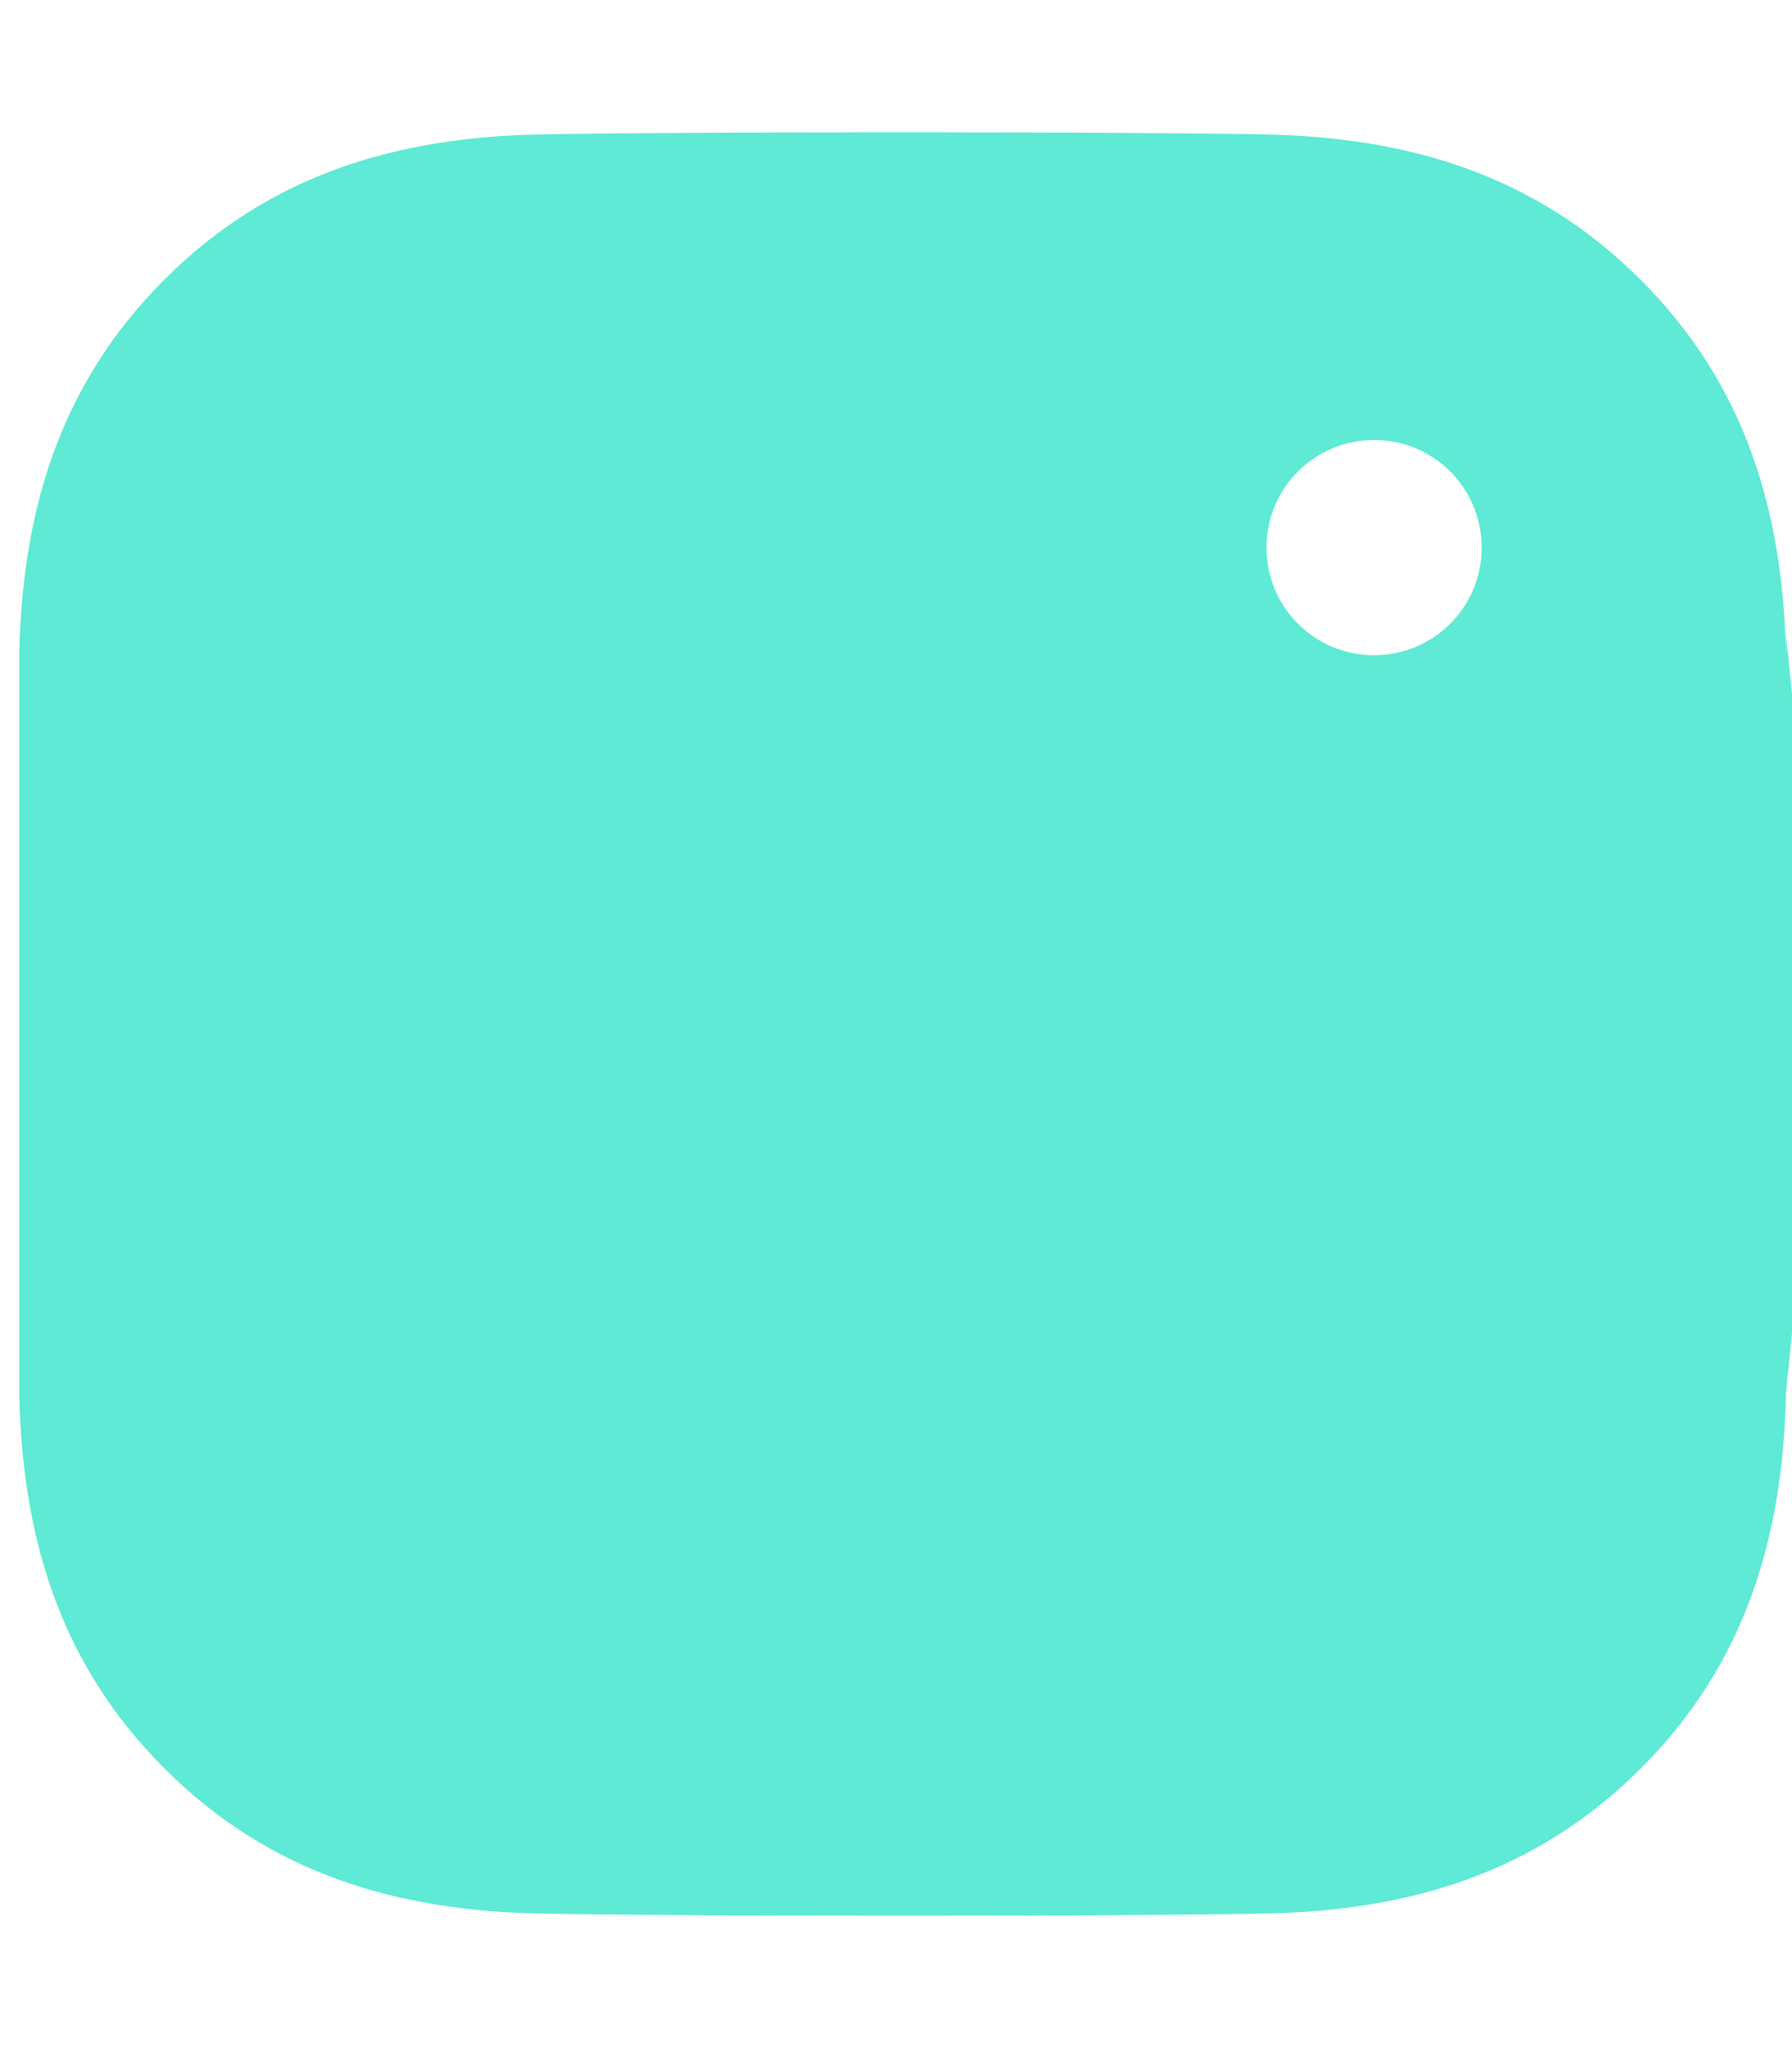
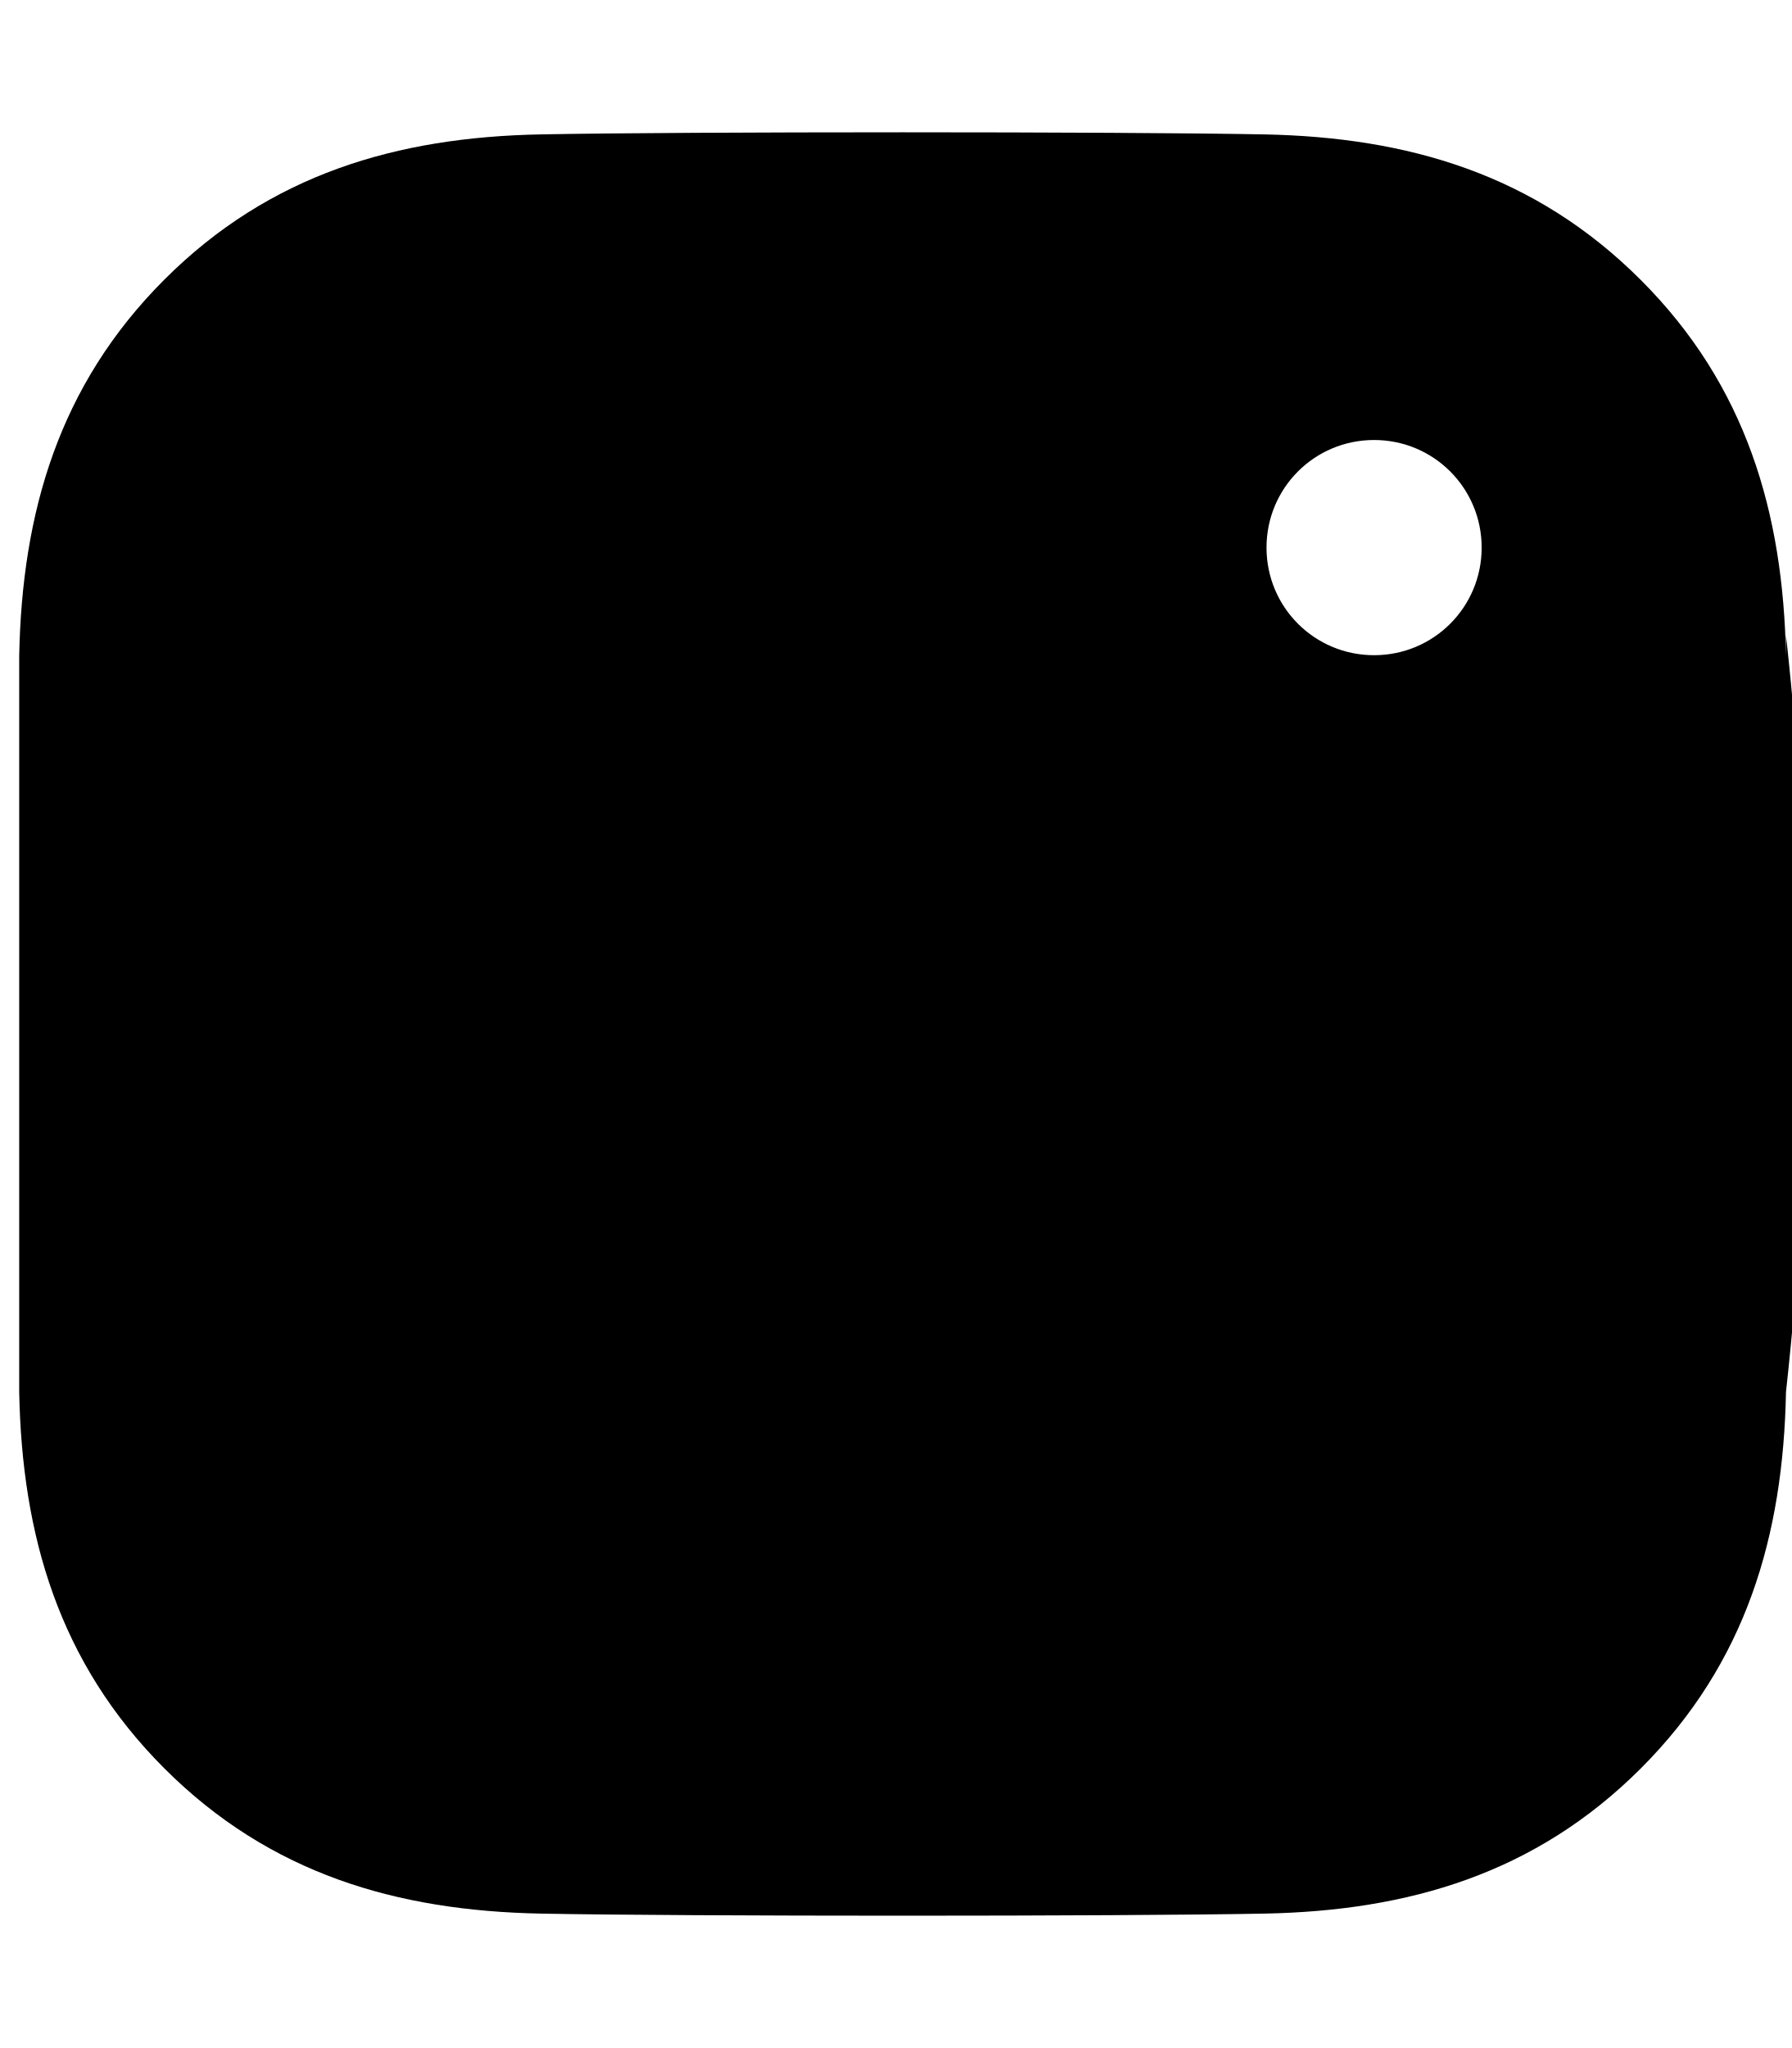
- <svg xmlns="http://www.w3.org/2000/svg" width="100%" height="100%" viewBox="0 0 448 512" fill="#5eead4">
+ <svg xmlns="http://www.w3.org/2000/svg" width="100%" height="100%" viewBox="0 0 448 512" fill="currentColor">
  <path d="M224.1 141c-63.6 0-115 51.4-115 115s51.4 115 115 115 115-51.4 115-115-51.4-115-115-115zm0 190c-41.4 0-75-33.6-75-75s33.6-75 75-75 75 33.6 75 75-33.6 75-75 75zm146.4-194.1c0 14.9-12 26.9-26.9 26.9s-26.9-12-26.9-26.9 12-26.9 26.9-26.9 26.9 12 26.9 26.9zm76.1 27.2c-.7-35.9-9.9-67.7-36.3-94.1C383.8 43.5 352 34.3 316.1 33.6c-36.2-.7-144.8-.7-181 0C99.3 34.3 67.5 43.5 41.1 69.9 14.7 96.3 5.5 128.1 4.8 164v184c.7 35.9 9.9 67.7 36.3 94.1 26.4 26.4 58.2 35.6 94.1 36.3 36.2.7 144.8.7 181 0 35.9-.7 67.7-9.9 94.1-36.3 26.4-26.4 35.6-58.2 36.3-94.1 7-63.8 7-125.5 0-189.2z" />
</svg>
